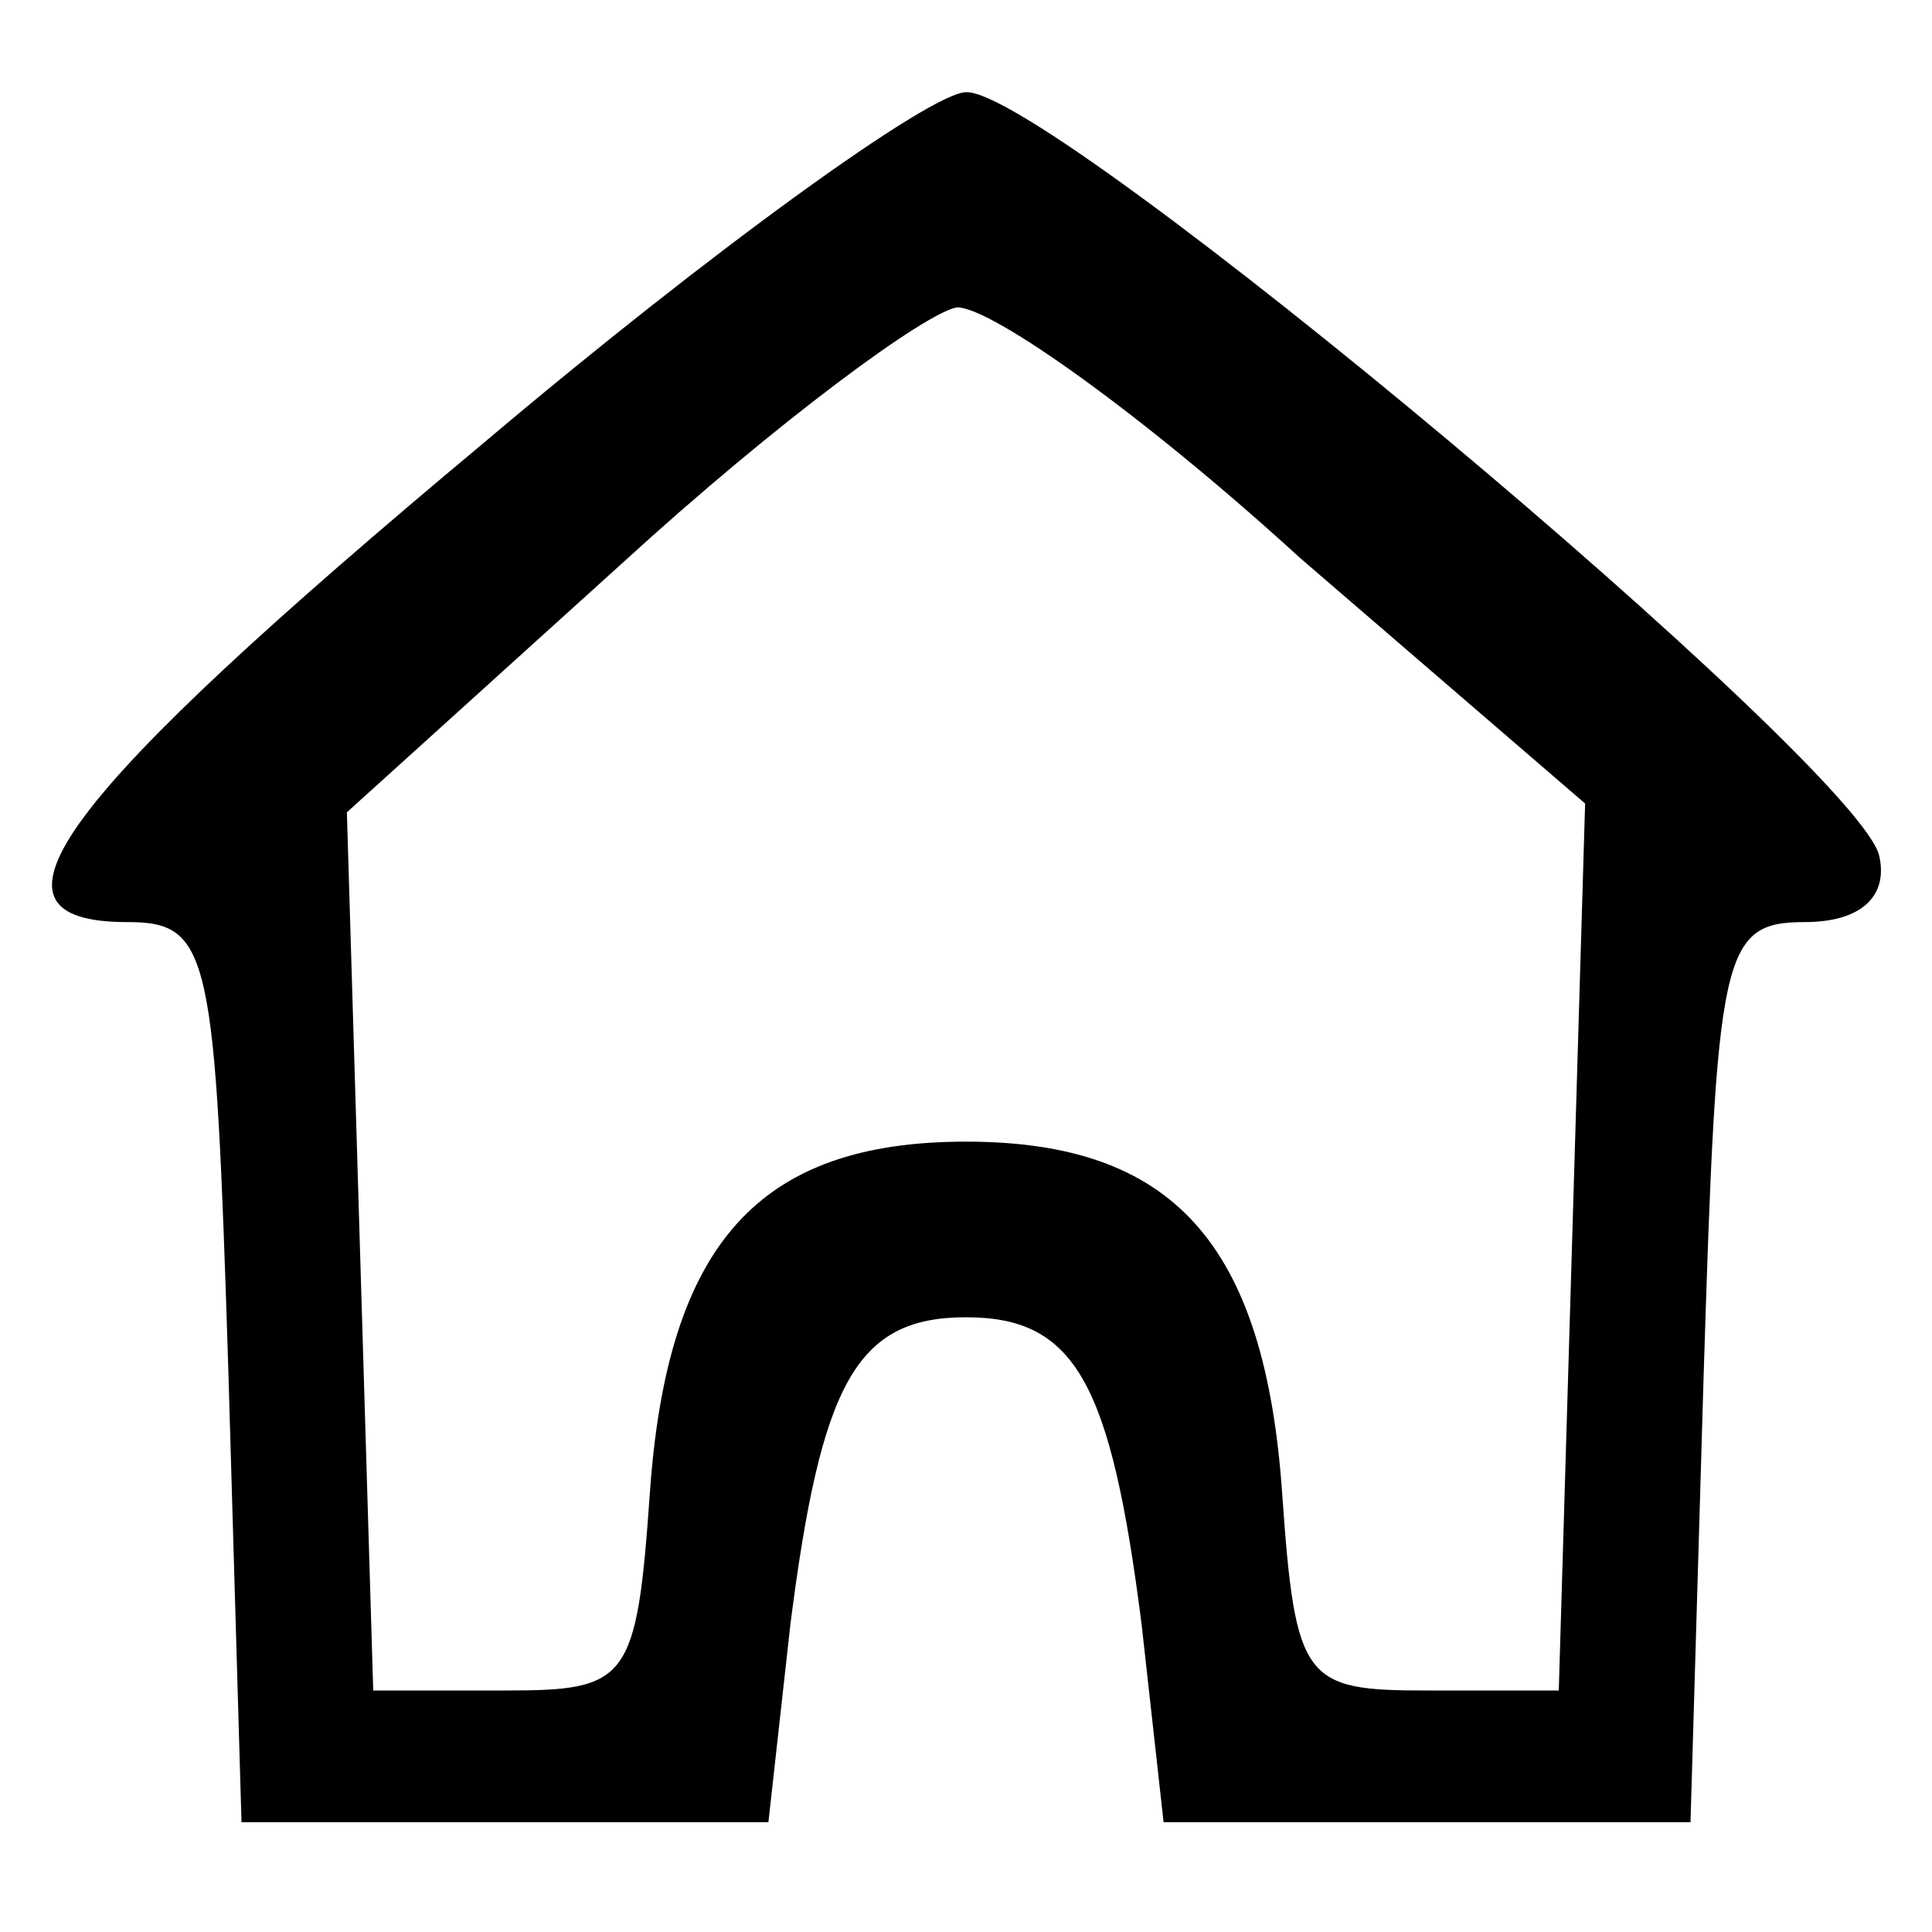
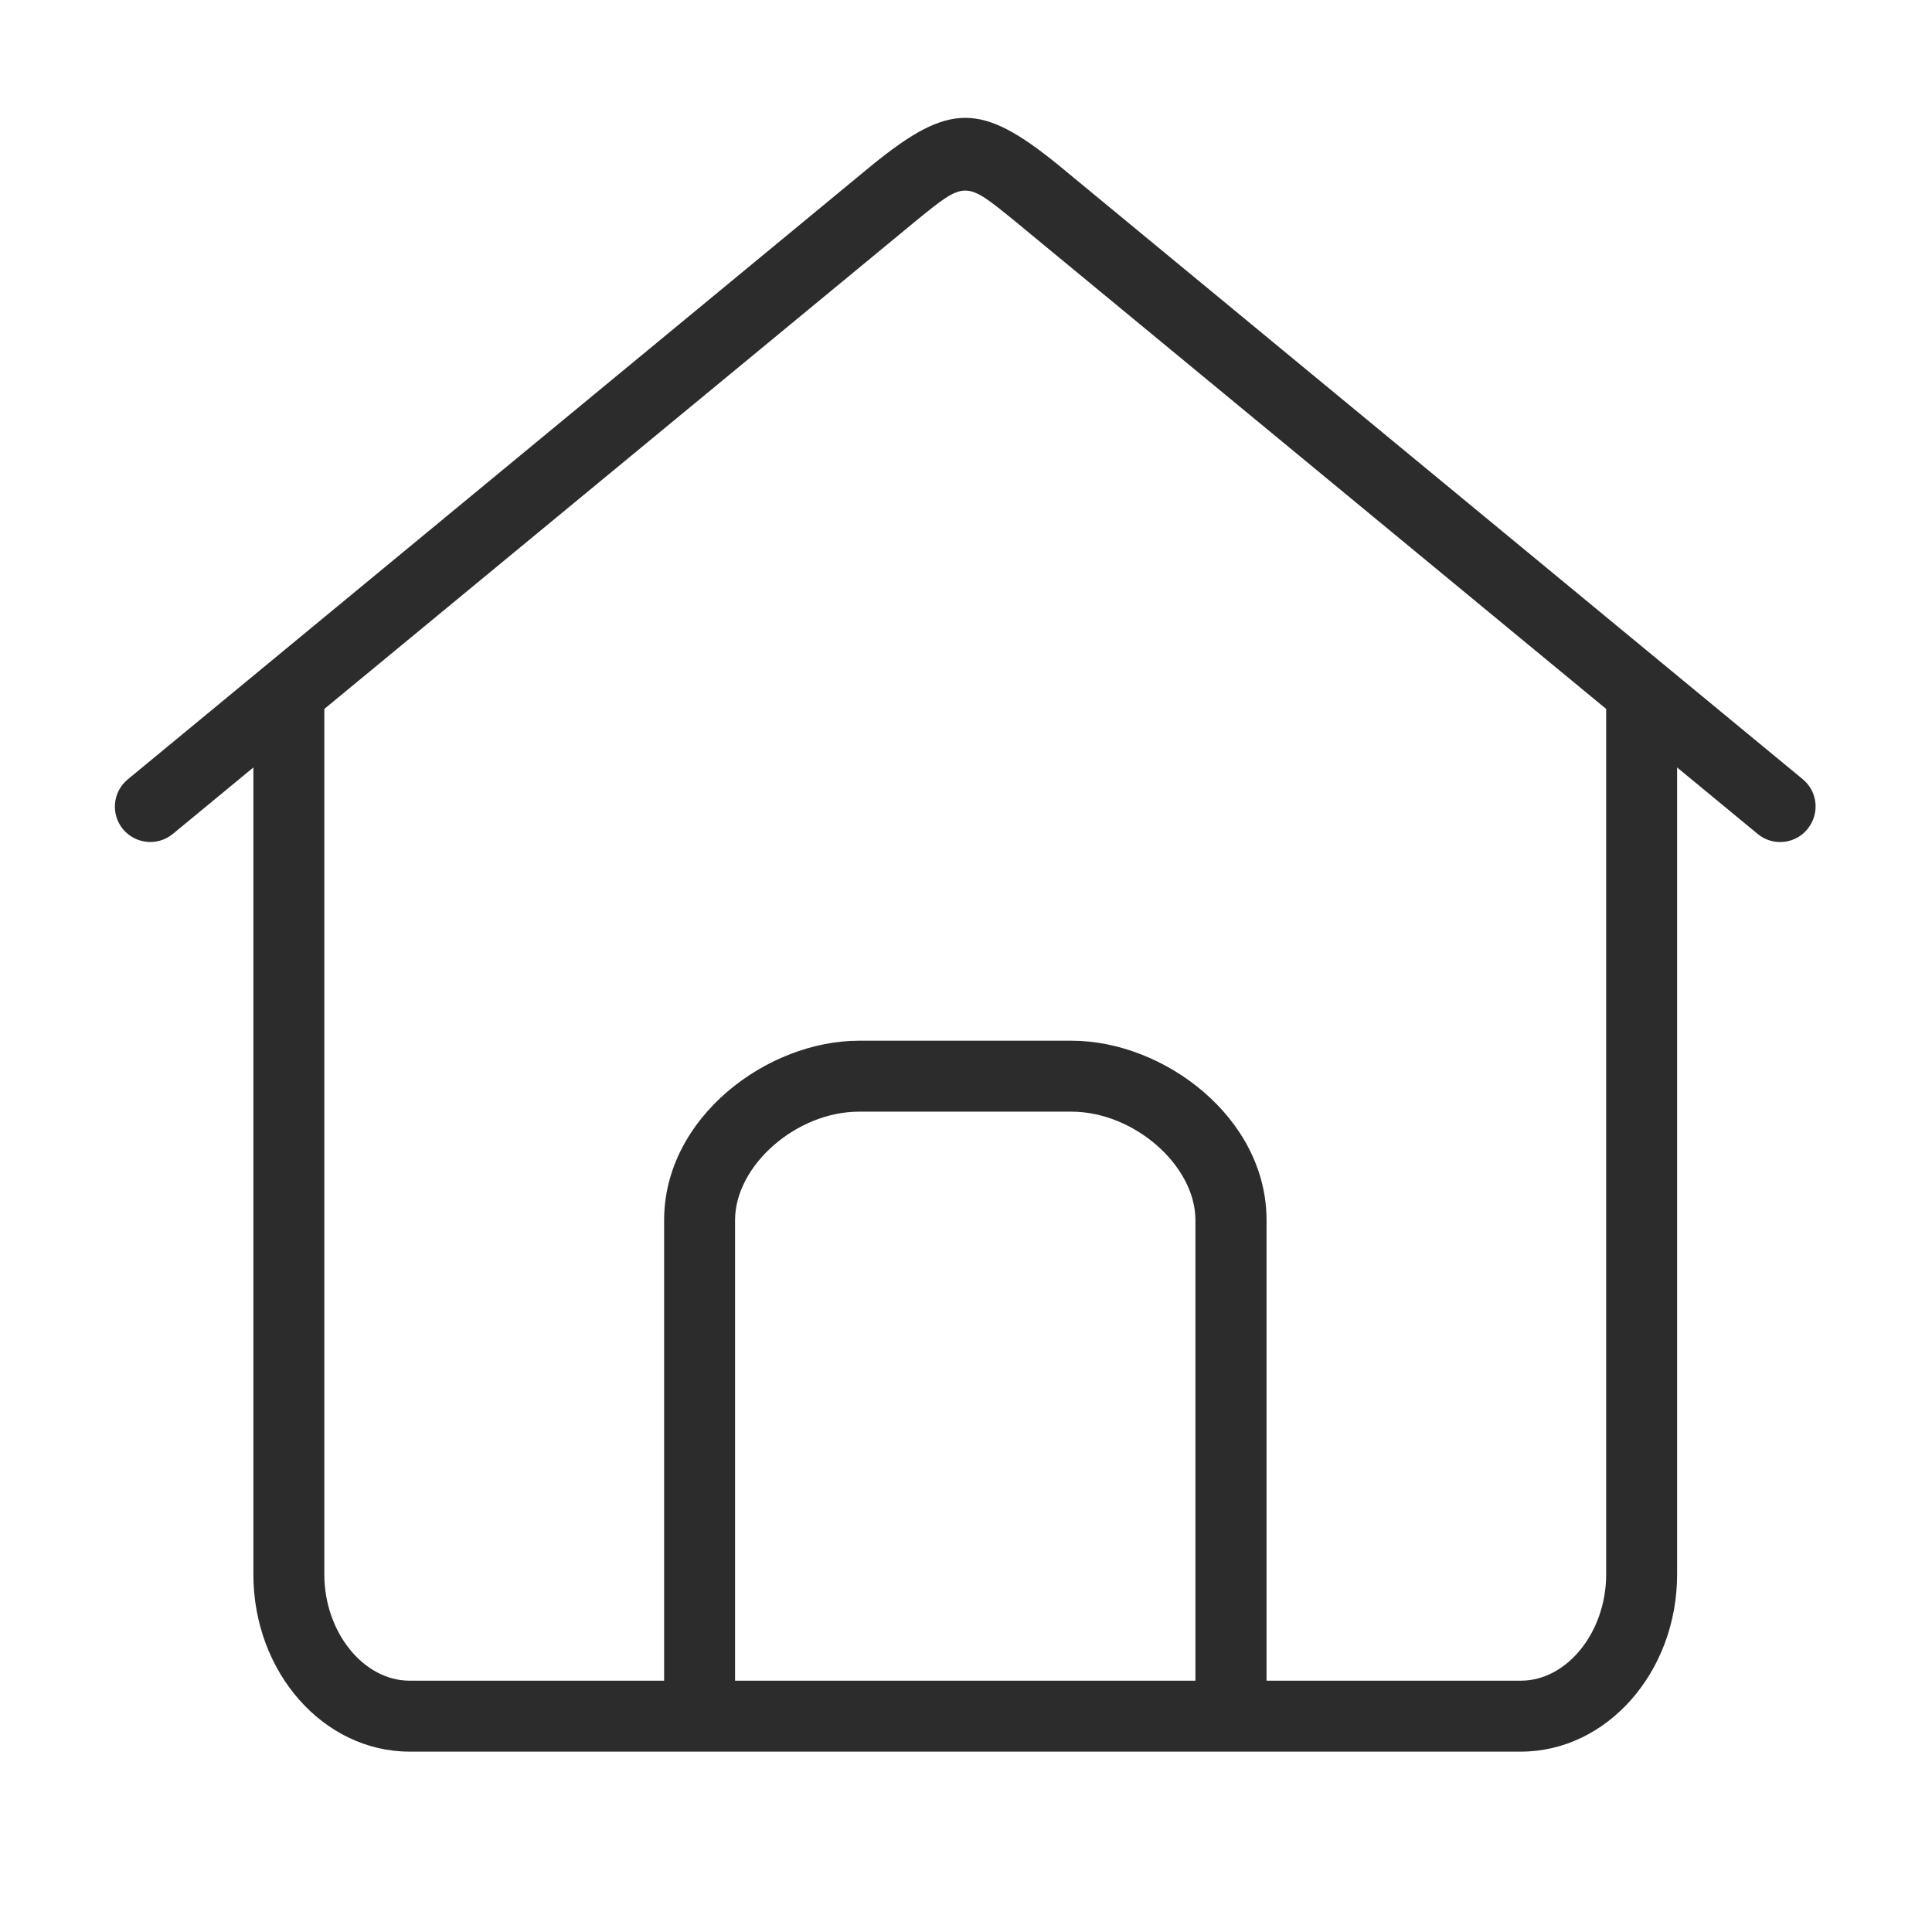
- <svg xmlns="http://www.w3.org/2000/svg" version="1.0" width="44pt" height="44pt" viewBox="0 0 44 44" preserveAspectRatio="xMidYMid meet">
-   <g transform="translate(0,44) scale(0.1,-0.1)" fill="#000000" stroke="none">
-     <path d="M110 339 c-97 -81 -118 -109 -81 -109 19 0 20 -7 23 -102 l3 -103 60 0 60 0 5 45 c7 55 15 70 40 70 25 0 33 -15 40 -70 l5 -45 60 0 60 0 3 102 c3 96 4 103 23 103 13 0 19 6 17 15 -4 20 -189 175 -208 174 -8 0 -58 -36 -110 -80z m186 -26 l65 -56 -3 -101 -3 -101 -30 0 c-28 0 -30 2 -33 45 -4 57 -25 80 -72 80 -47 0 -68 -23 -72 -80 -3 -43 -5 -45 -33 -45 l-30 0 -3 100 -3 100 63 57 c35 32 69 57 76 58 8 0 43 -25 78 -57z" />
-   </g>
+ <svg xmlns="http://www.w3.org/2000/svg" t="1601891449390" class="icon" viewBox="0 0 1024 1024" version="1.1" p-id="6004" width="200" height="200">
+   <defs>
+     <style type="text/css" />
+   </defs>
+   <path d="M671.2 909.6h-37.6V646.7c0-29-32.6-57.5-65.7-57.5H455.3c-33.2 0-65.7 28.5-65.7 57.5v262.9H352V646.7c0-54.4 54.5-95.1 103.3-95.1H568c48.8 0 103.3 40.7 103.3 95.1v262.9z" fill="#2c2c2c" p-id="6005" />
+   <path d="M806.1 928.4h-589c-45.7 0-82.8-42.1-82.8-93.9V365h37.6v469.5c0 30.5 20.7 56.3 45.2 56.3h589c24.5 0 45.2-25.8 45.2-56.3V365h37.6v469.5c0 51.7-37.2 93.9-82.8 93.9z" fill="#2c2c2c" p-id="6006" />
+   <path d="M943.5 446.3c-4.2 0-8.4-1.4-11.9-4.3L537.2 116.6c-25.6-20.8-25.6-20.8-51.3 0.1L91.6 442c-8 6.6-19.8 5.4-26.4-2.5-6.6-8-5.5-19.8 2.5-26.4L462.1 87.6c41.2-33.5 57.8-33.5 98.9-0.1L955.5 413c8 6.6 9.1 18.4 2.5 26.4-3.7 4.6-9.1 6.9-14.5 6.9z" fill="#2c2c2c" p-id="6007" />
</svg>
